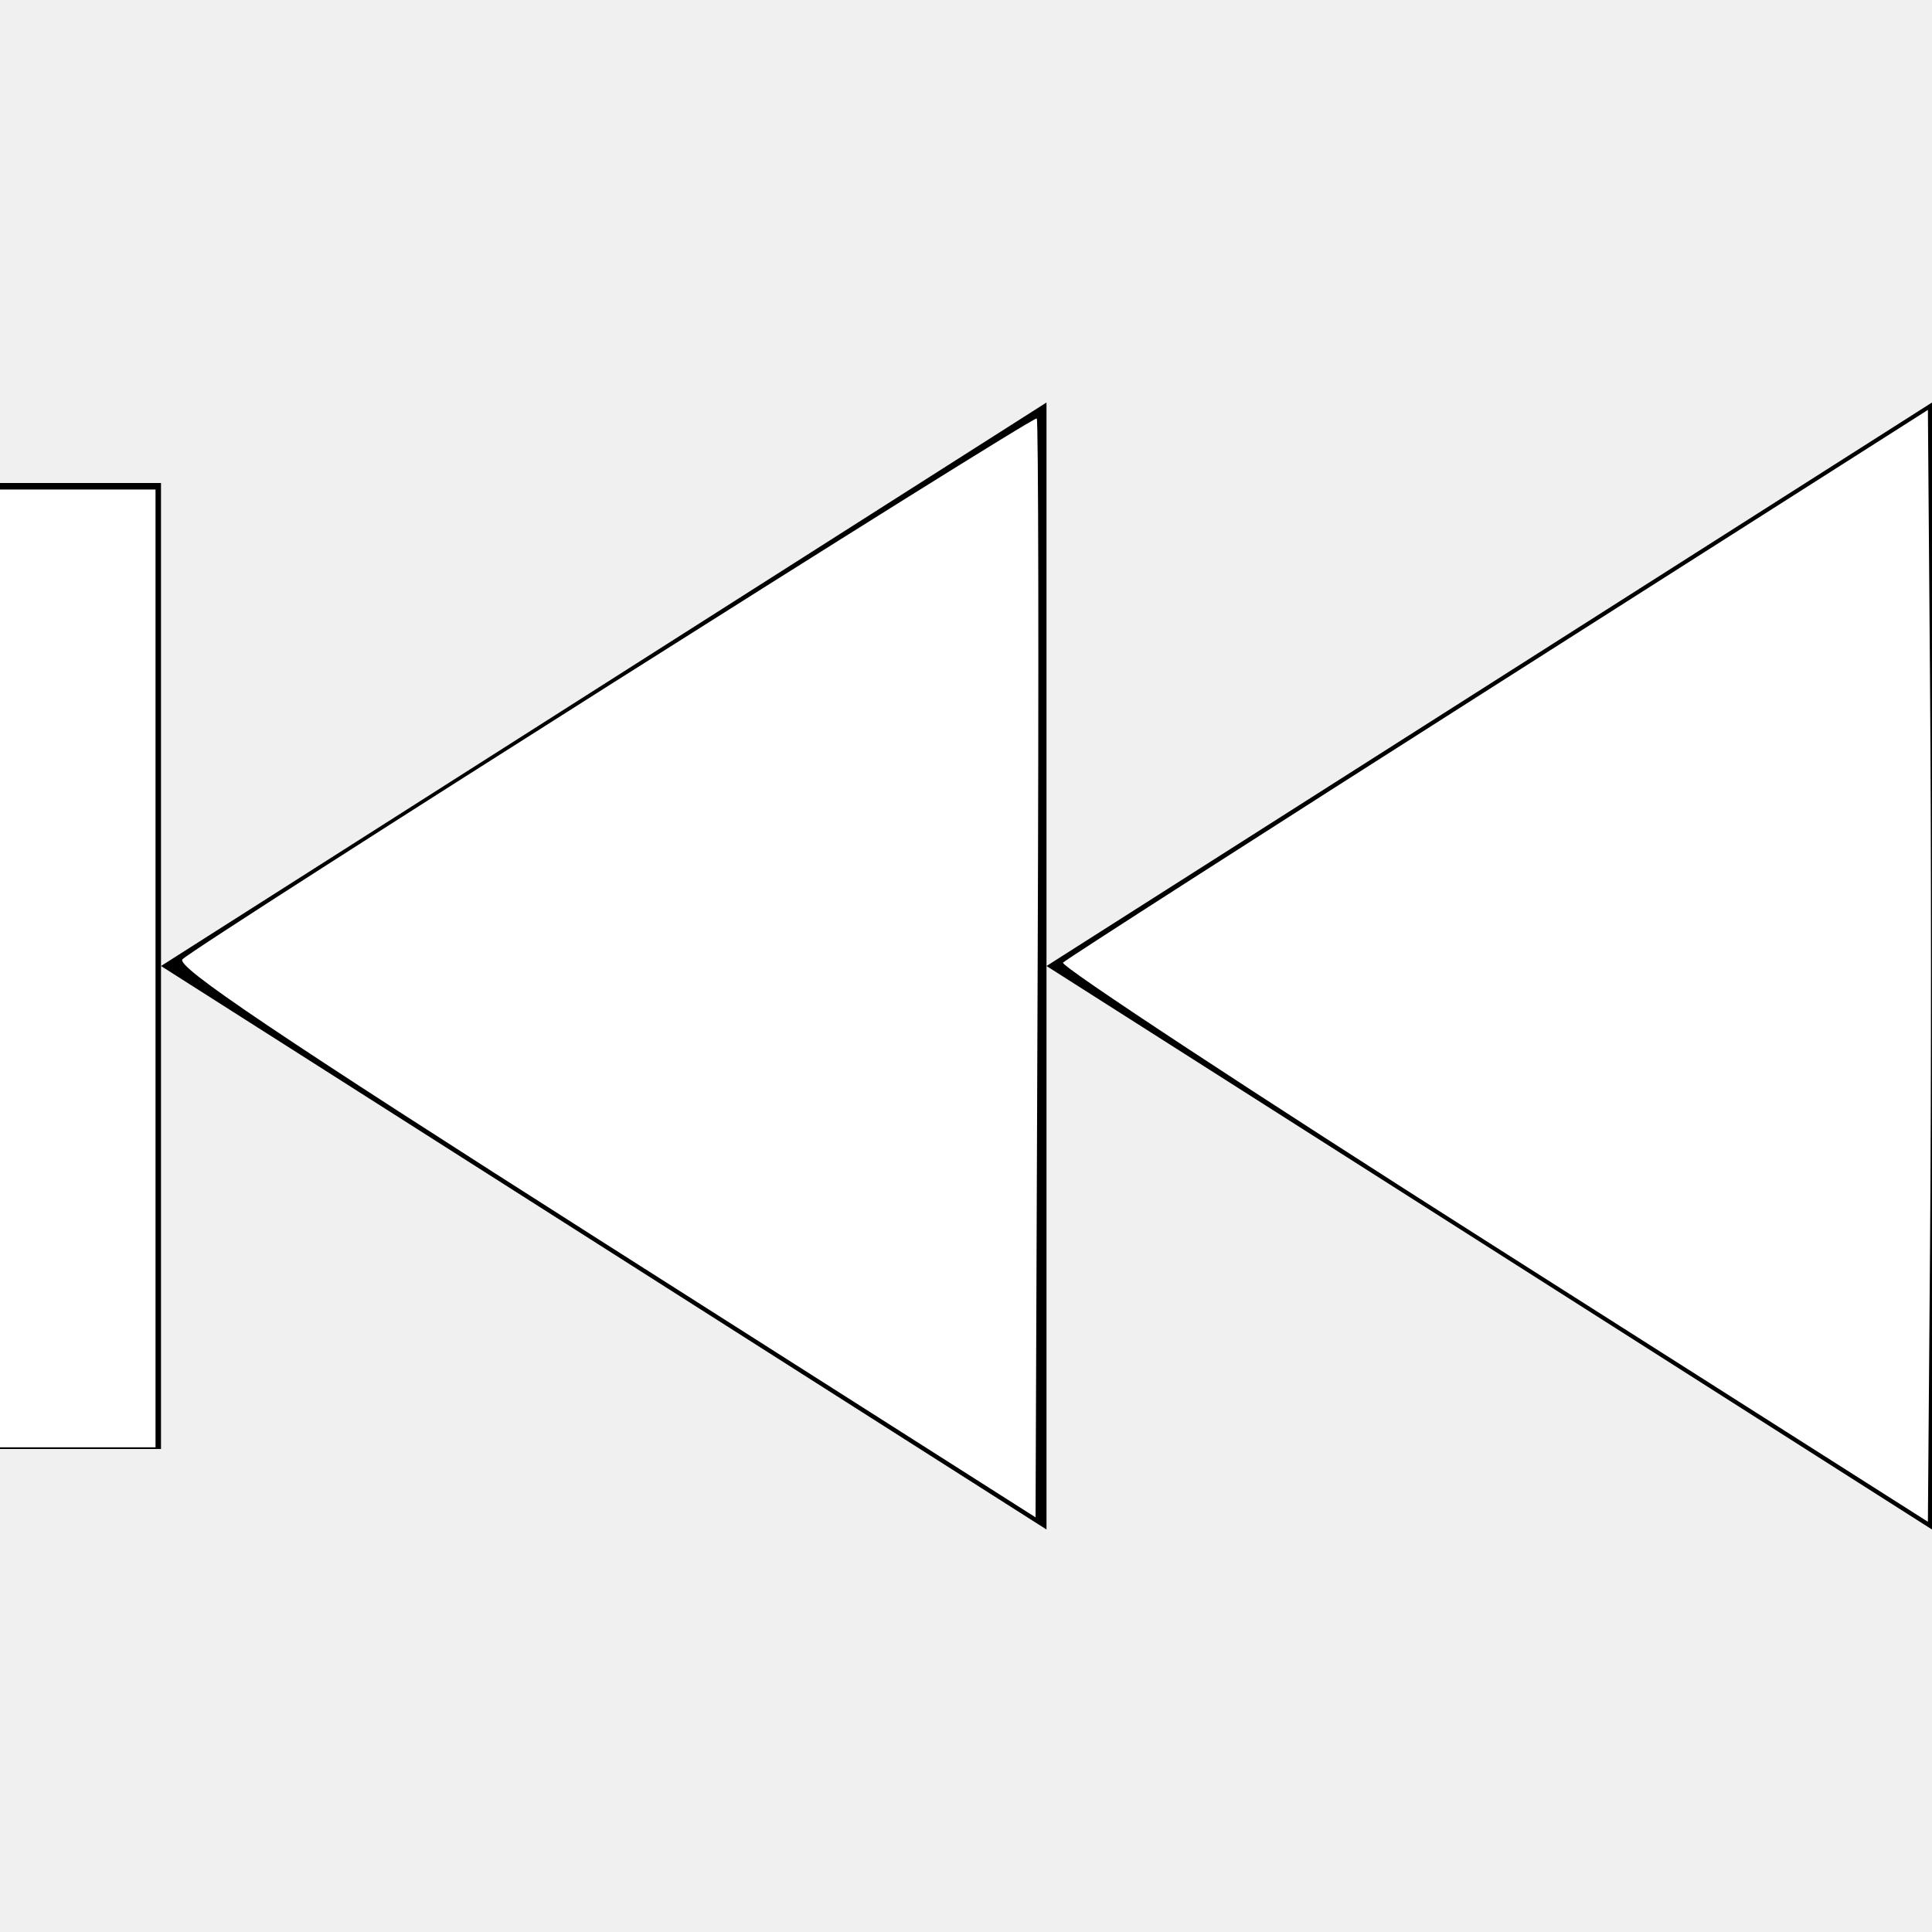
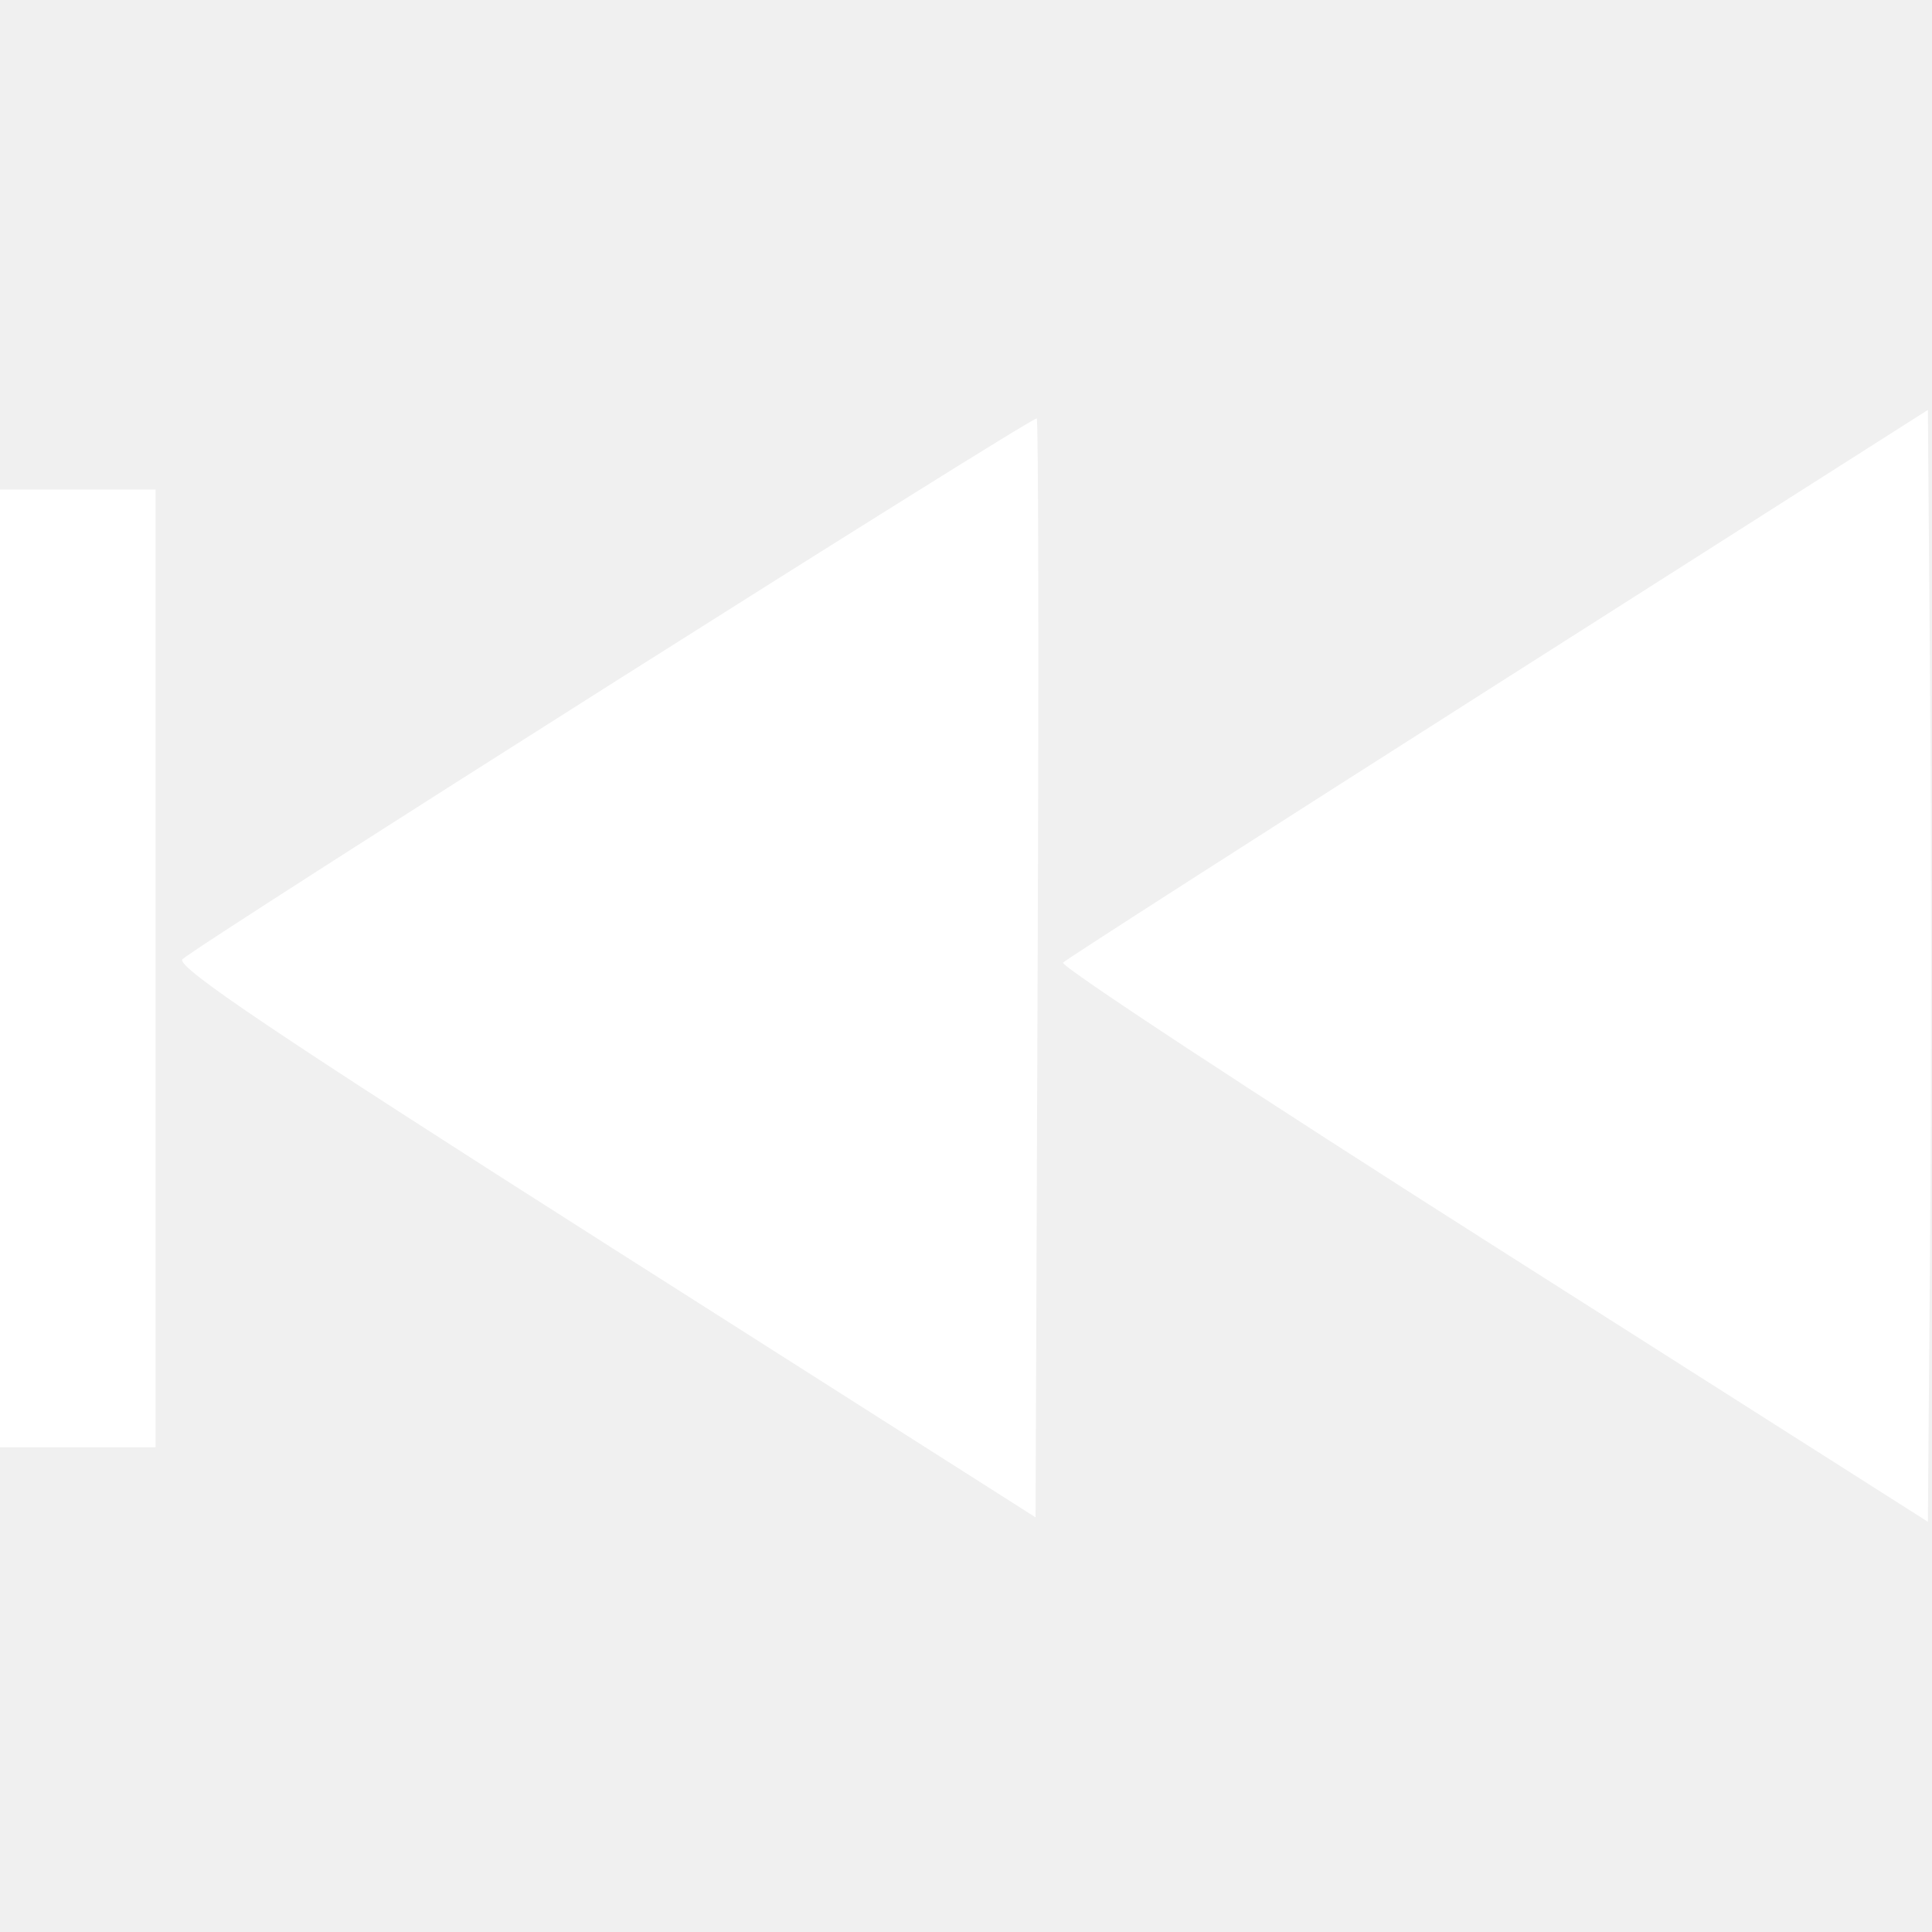
<svg xmlns="http://www.w3.org/2000/svg" width="24" height="24" viewBox="0 0 24 24" enable-background="new 0 0 26 14" version="1.1" id="svg3974">
  <defs id="defs3978" />
-   <path d="M24 5v14l-11-7z" id="path3968" />
-   <path d="M13 5v14L2 12z" id="path3970" />
-   <path clip-rule="evenodd" fill-rule="evenodd" d="M0 6h2v12H0z" id="path3972" />
  <path style="fill:#ffffff;stroke-width:0.102" d="M 7.505,15.44 C 3.447,12.858 2.175,12.003 2.267,11.916 2.479,11.718 12.84,5.159 12.879,5.198 c 0.021,0.021 0.026,3.101 0.011,6.844 l -0.026,6.807 z" id="path3982" />
  <path style="fill:#ffffff;stroke-width:0.102" d="M 0,12.031 V 6.081 H 0.966 1.932 v 5.949 5.949 H 0.966 0 Z" id="path3984" />
  <path style="fill:#ffffff;stroke-width:0.102" d="m 18.542,15.467 c -2.974,-1.89 -5.376,-3.469 -5.337,-3.509 0.038,-0.04 2.472,-1.601 5.407,-3.469 l 5.337,-3.397 0.027,3.444 c 0.015,1.894 0.015,5.002 0,6.906 l -0.027,3.462 z" id="path3986" />
</svg>
